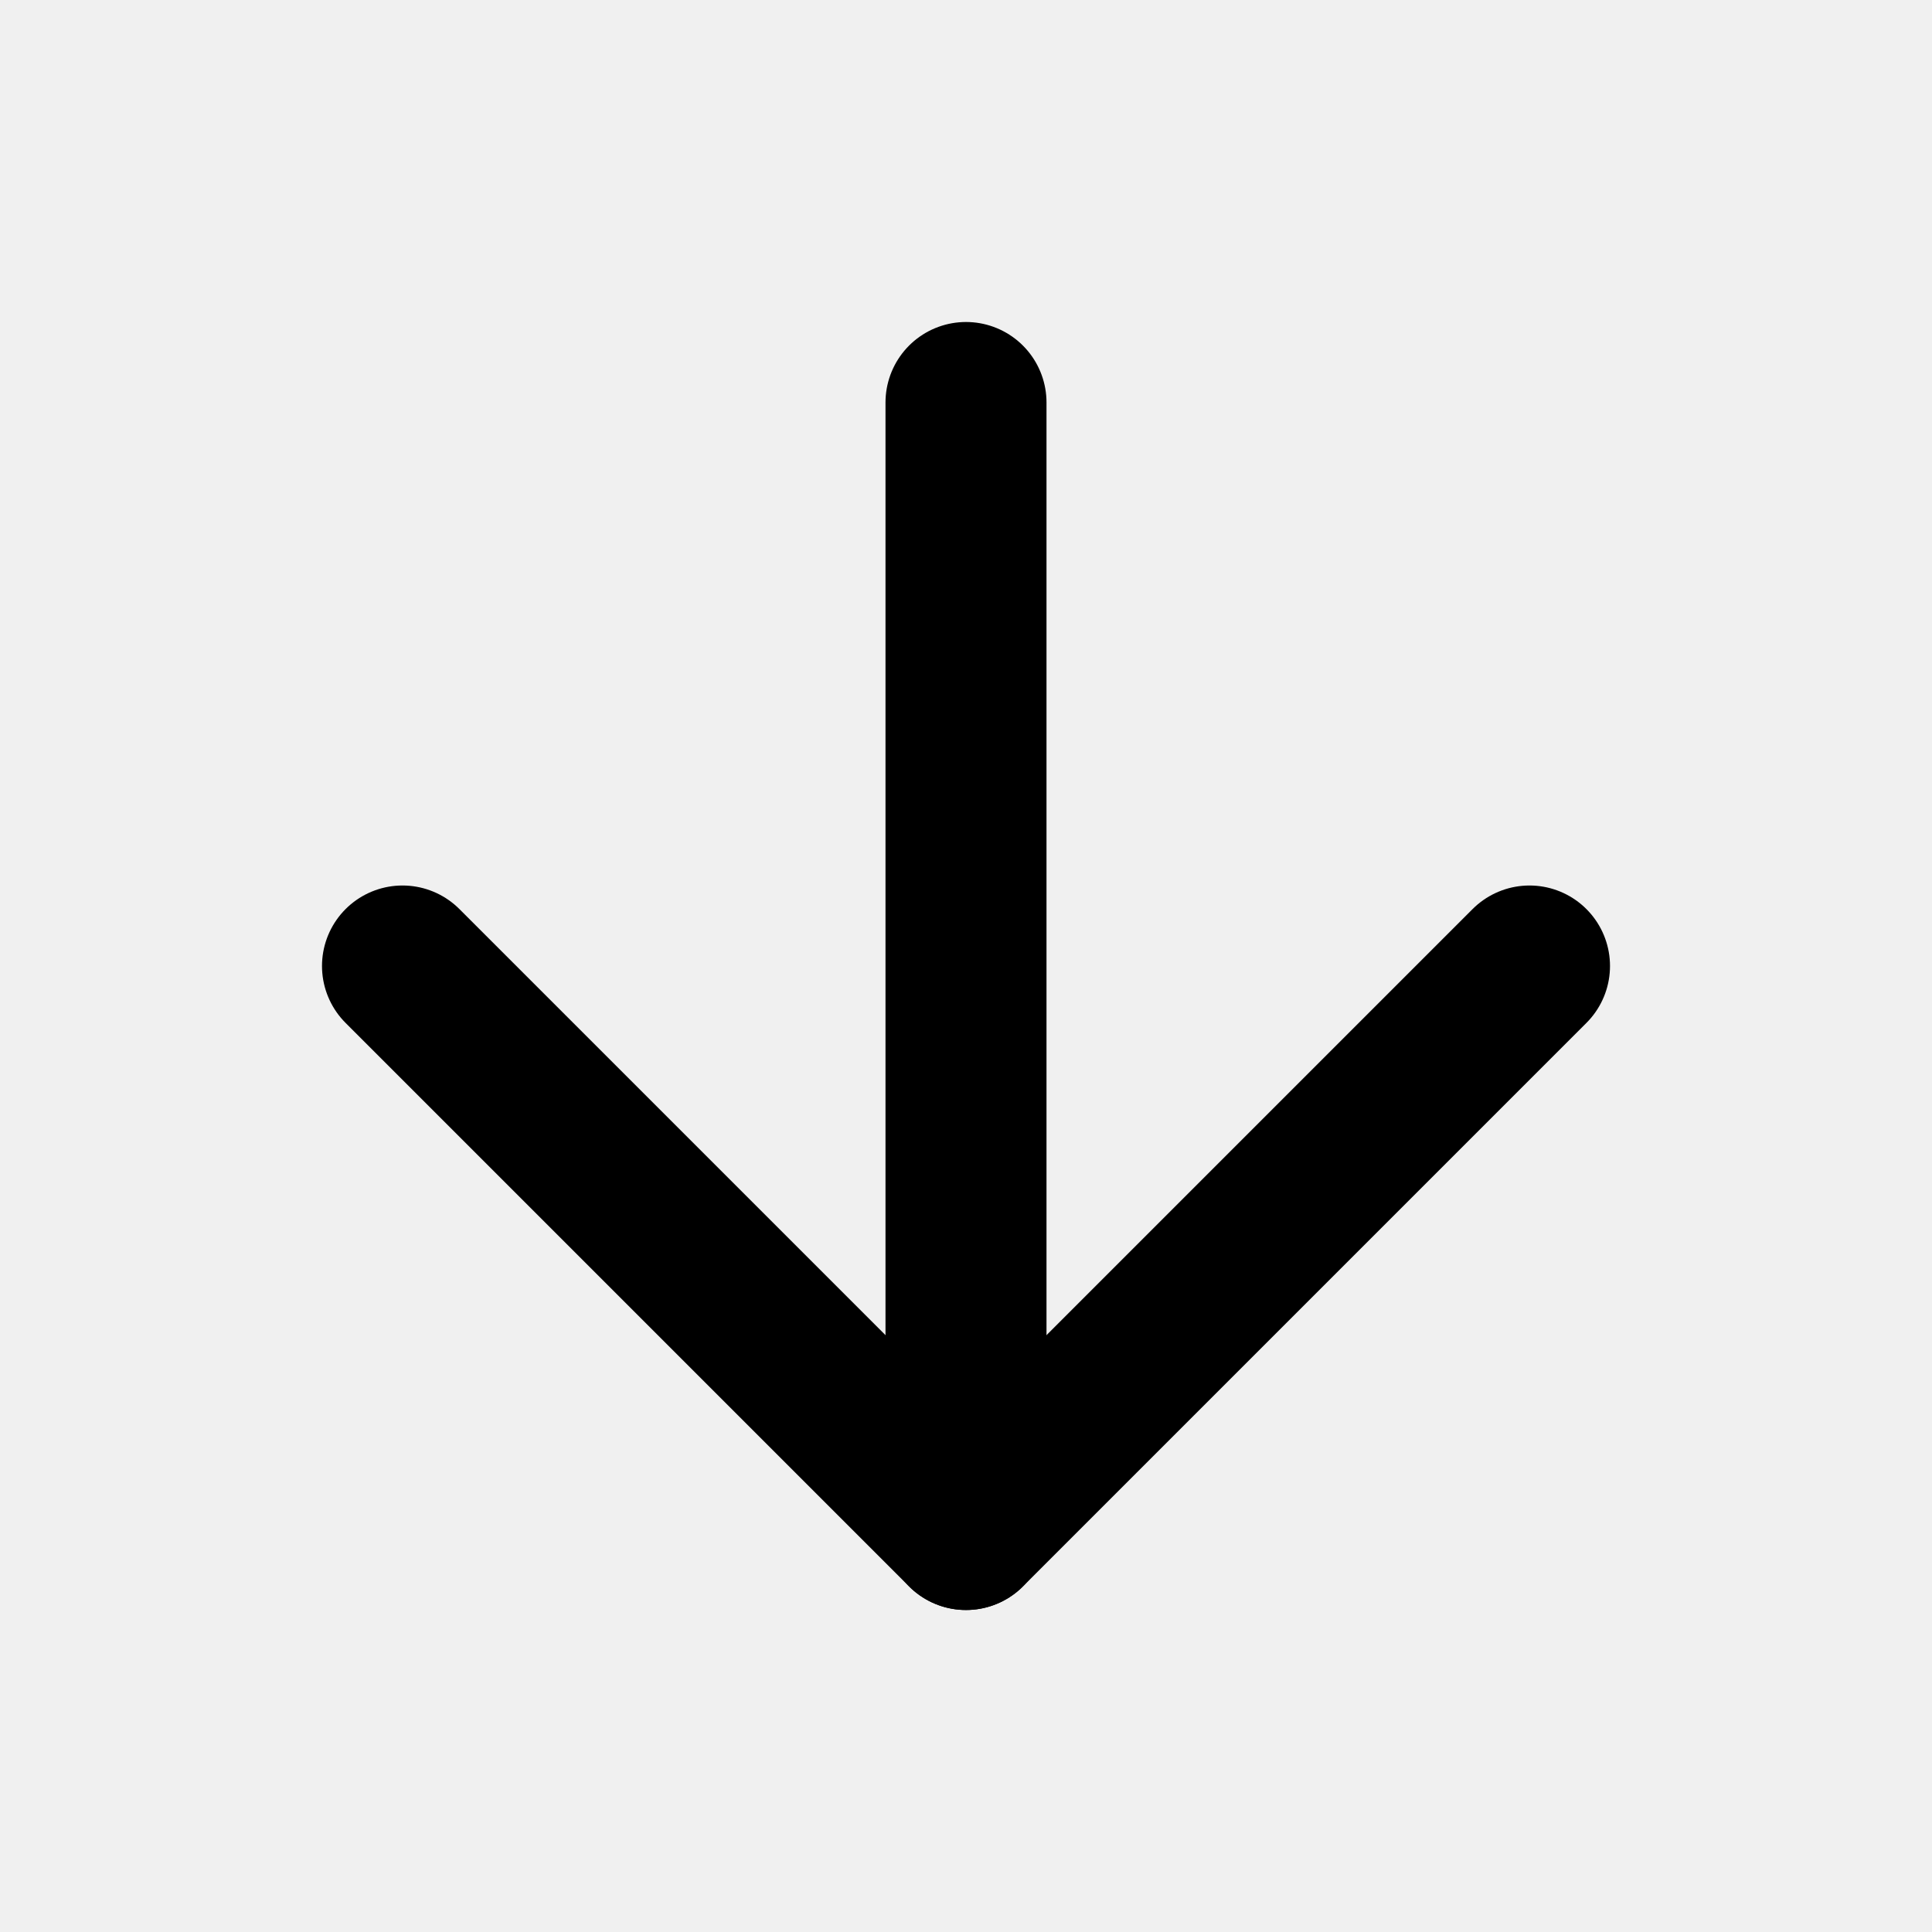
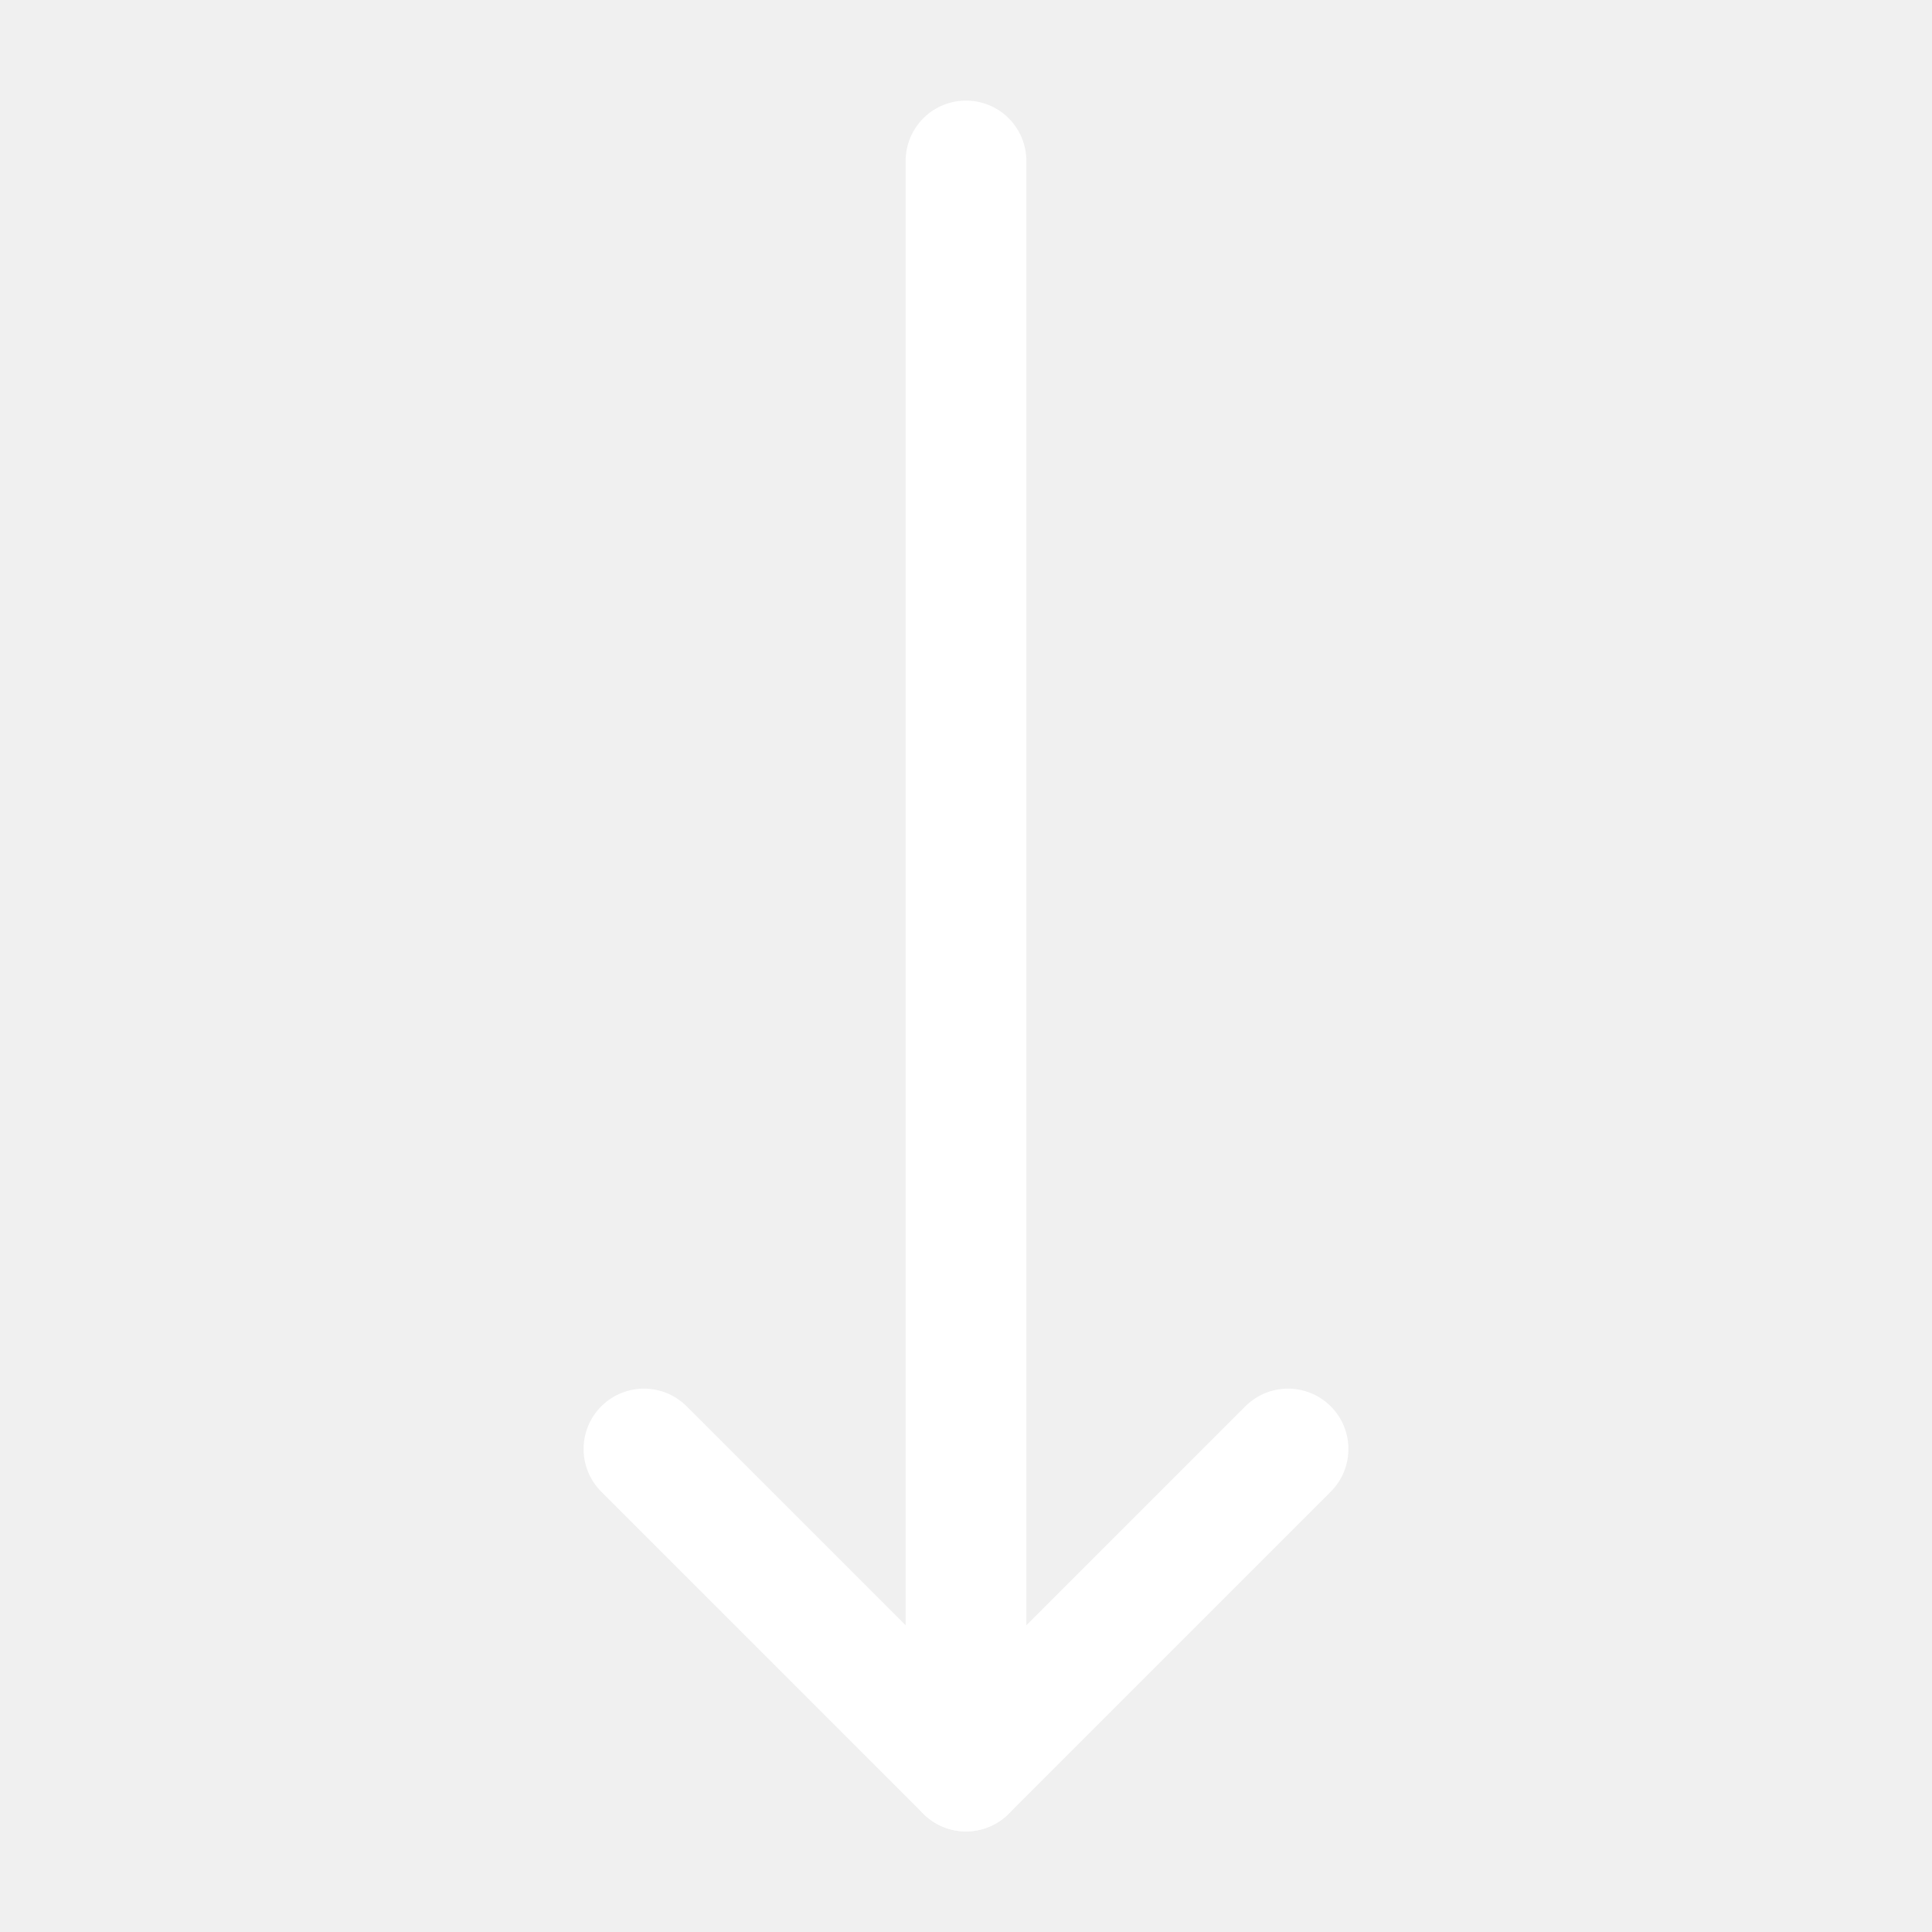
- <svg xmlns="http://www.w3.org/2000/svg" class="lucide lucide-arrow-down" viewBox="0 0 24 24" fill="none" stroke="currentColor" stroke-width="2" stroke-linecap="round" stroke-linejoin="round">
-   <path d="M12 5v14" />
-   <path d="m19 12-7 7-7-7" />
+ <svg xmlns="http://www.w3.org/2000/svg" width="16" height="16" viewBox="0 0 16 16" fill="none">
+   <path d="M5.333 12L8 14.667L10.667 12" stroke="white" stroke-linecap="round" stroke-linejoin="round" />
+   <path d="M8 1.333V14.667" stroke="white" stroke-linecap="round" stroke-linejoin="round" />
</svg>
